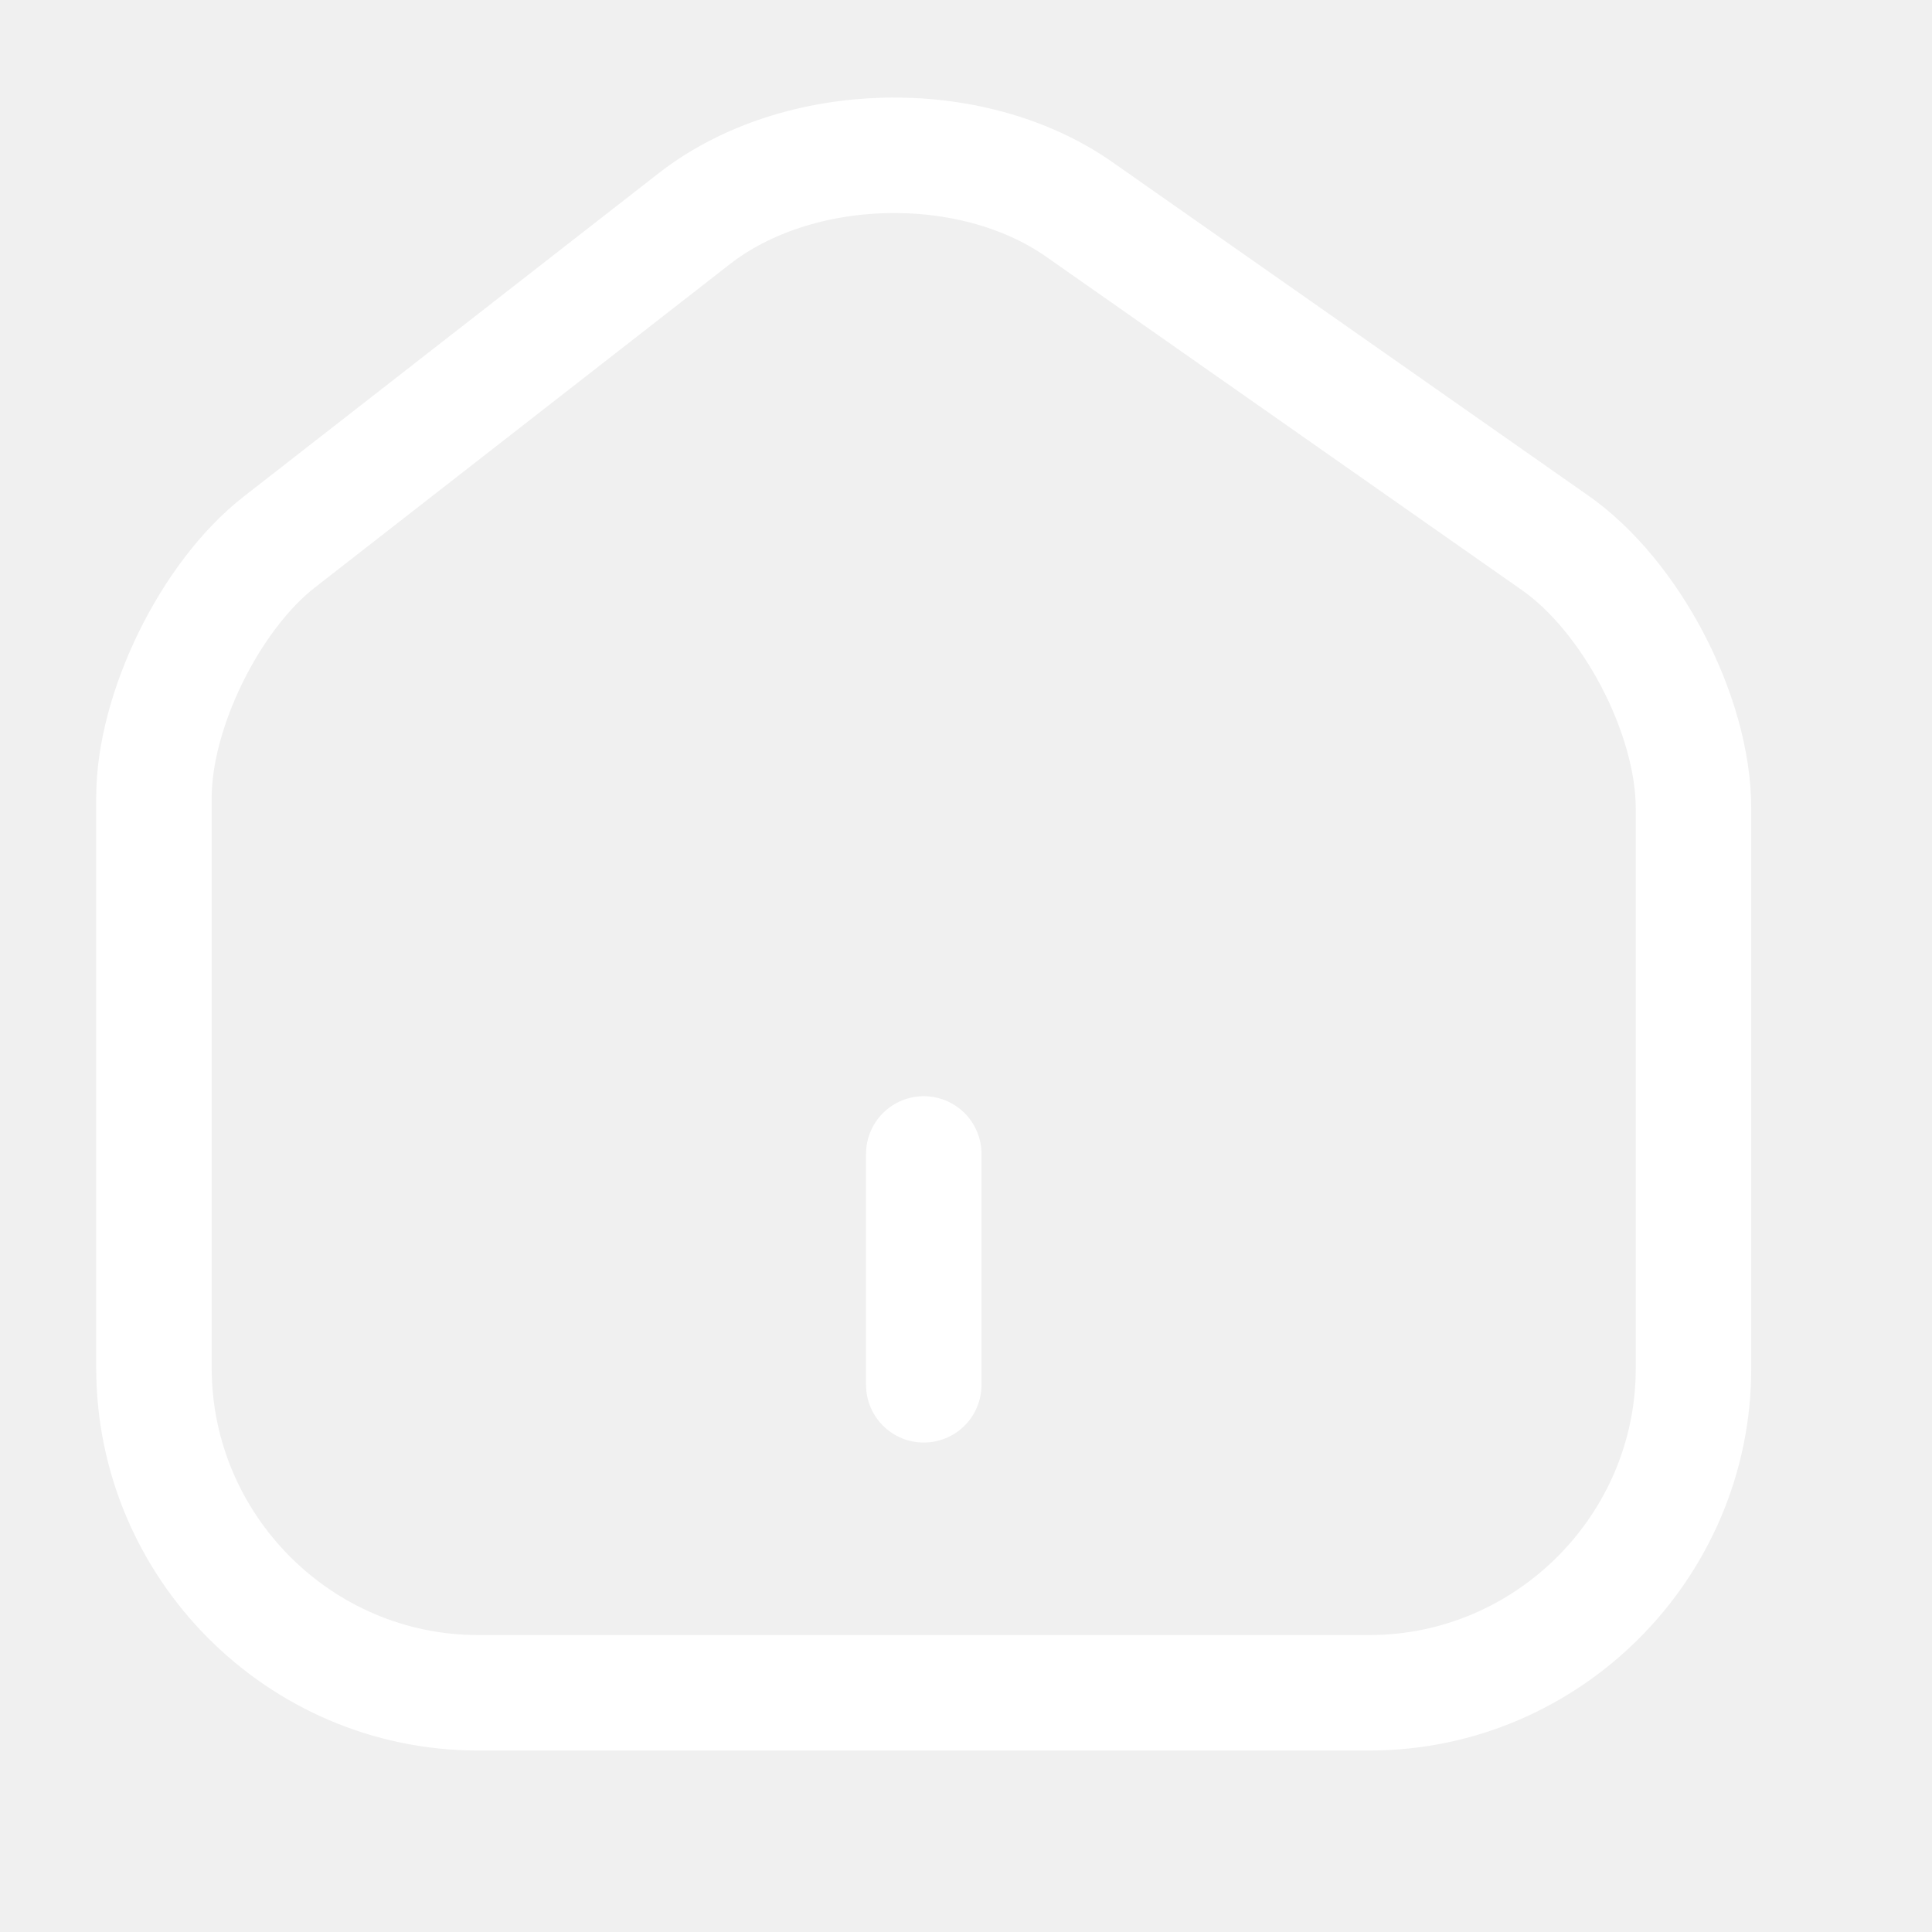
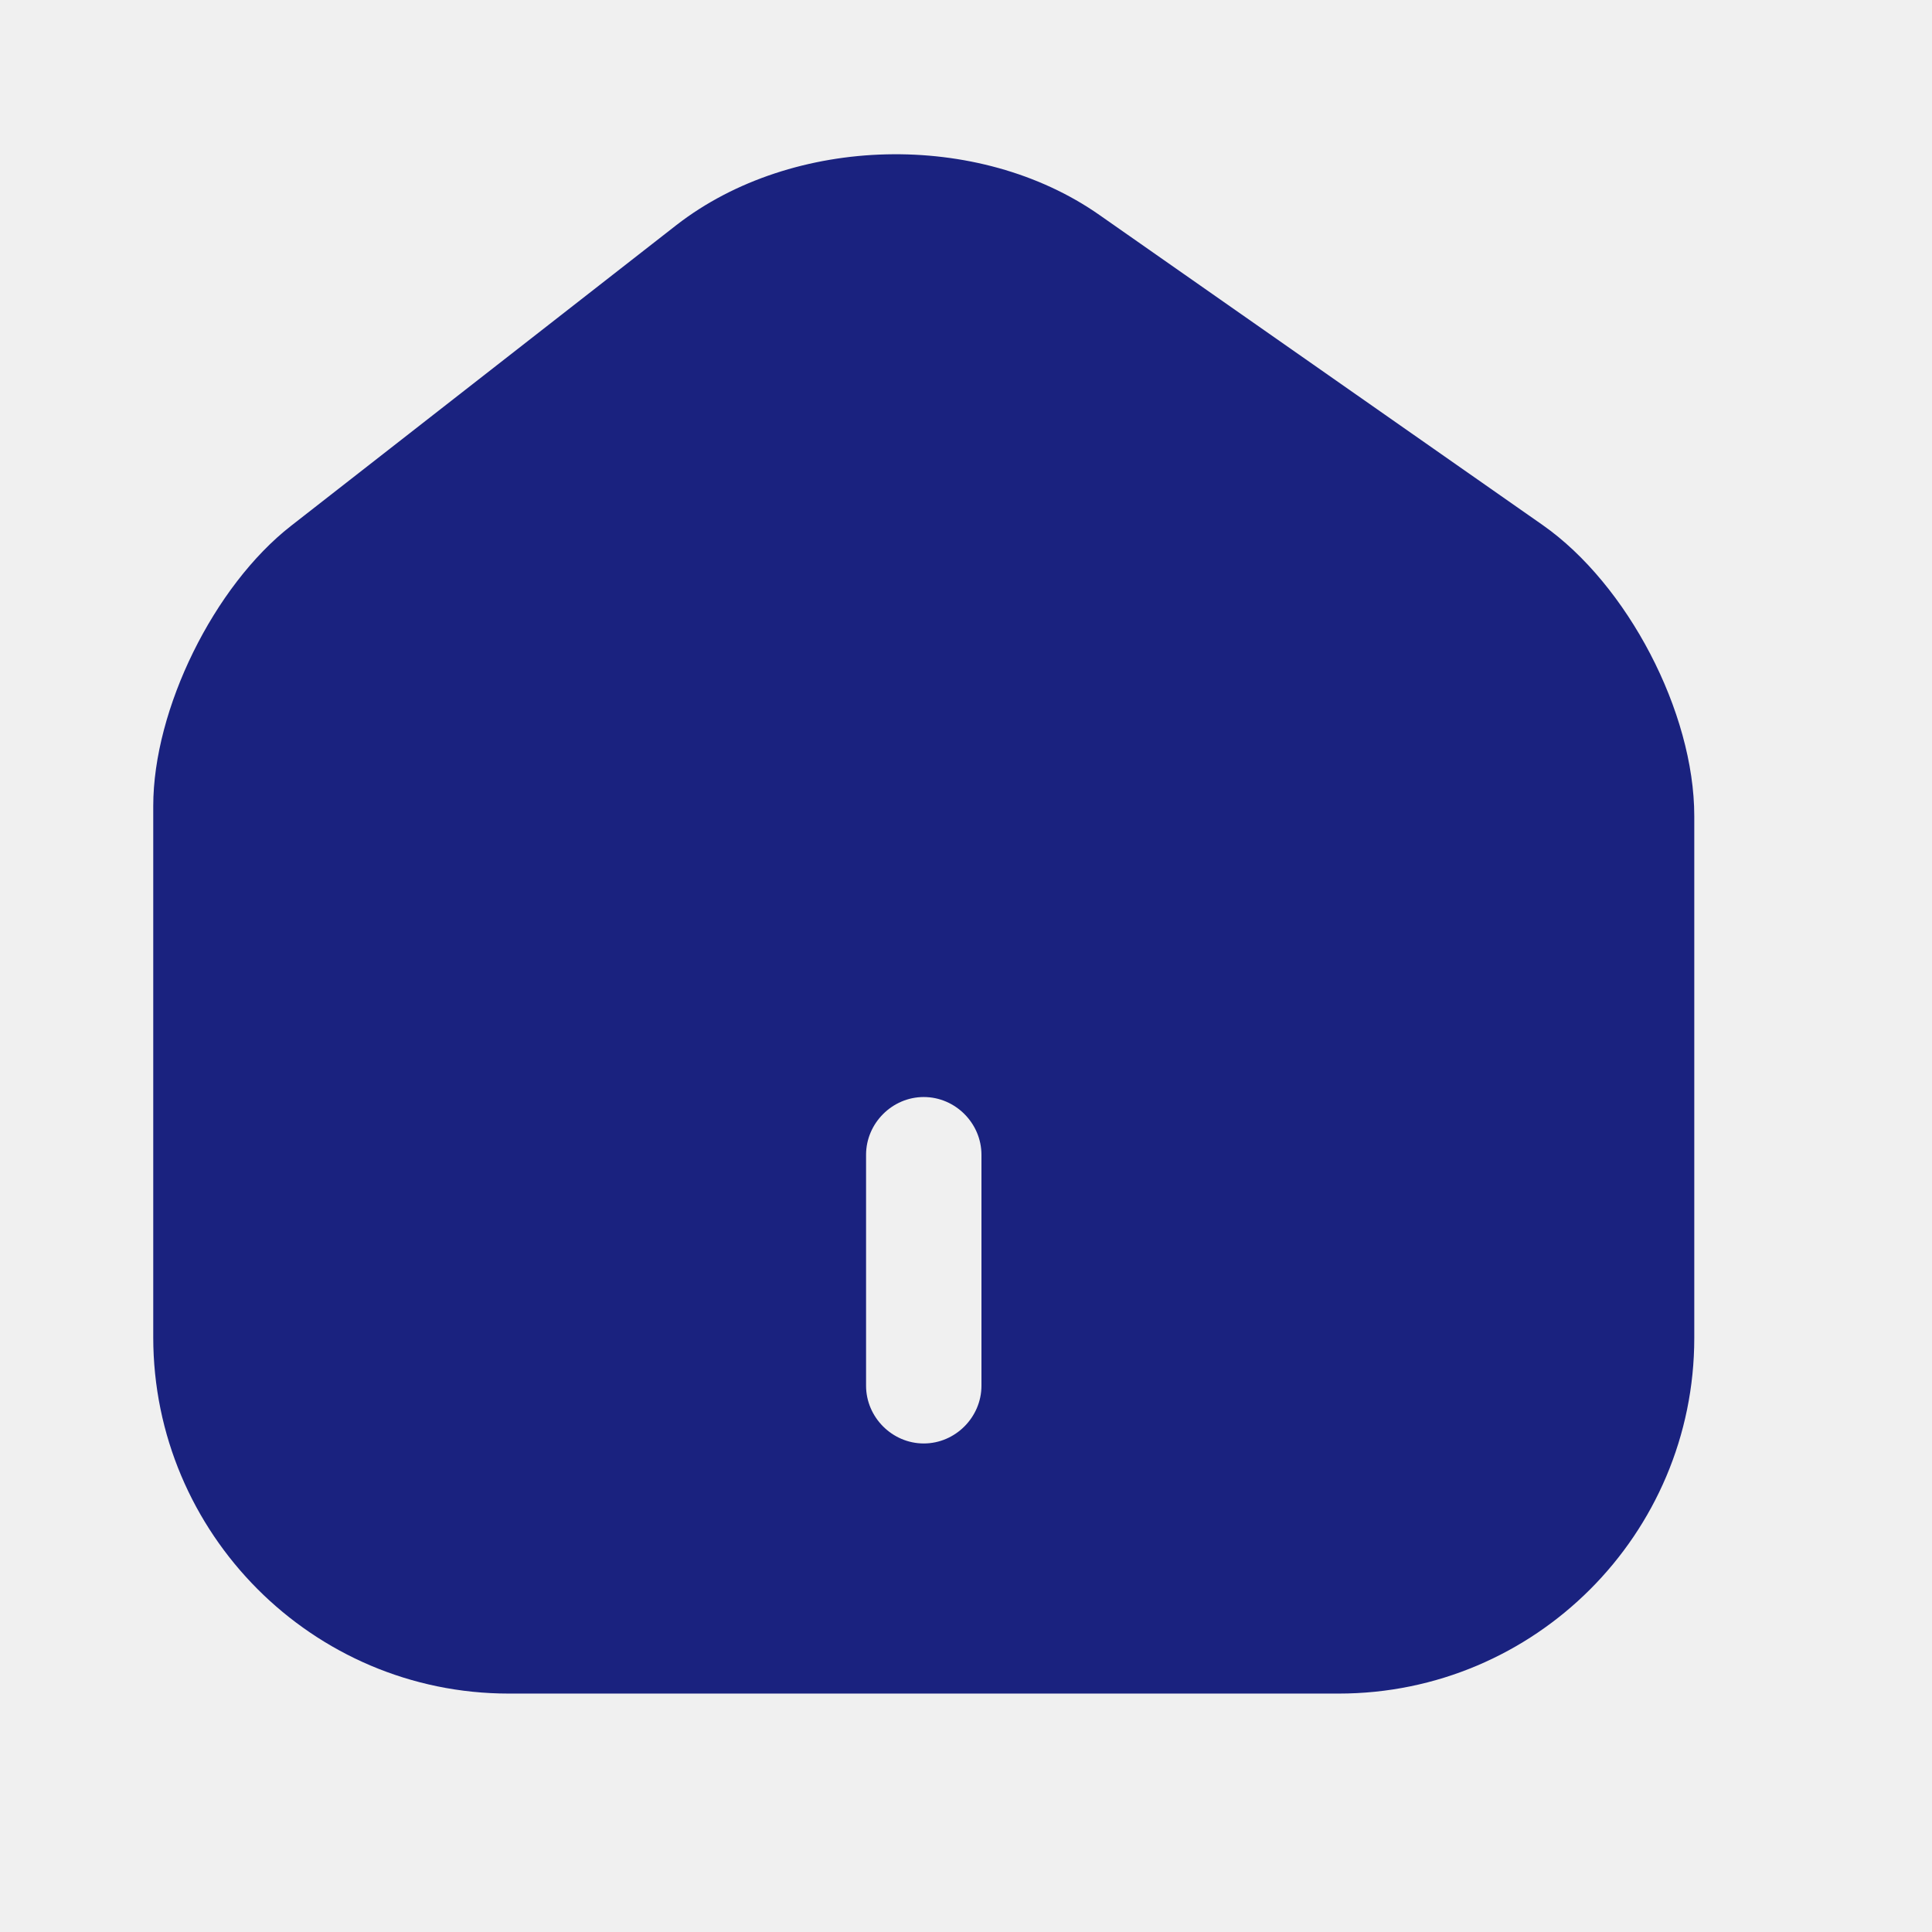
<svg xmlns="http://www.w3.org/2000/svg" width="22" height="22" viewBox="0 0 22 22" fill="none">
-   <path d="M3.182 6.171C2.393 6.785 1.753 8.091 1.753 9.081V15.577C1.753 17.61 3.41 19.276 5.443 19.276H15.594C17.627 19.276 19.284 17.61 19.284 15.585V9.204C19.284 8.143 18.574 6.785 17.706 6.18L12.289 2.384C11.062 1.525 9.09 1.569 7.906 2.49L3.182 6.171Z" stroke="white" stroke-width="1.315" stroke-linecap="round" stroke-linejoin="round" />
-   <path d="M10.519 15.769V13.14" stroke="white" stroke-width="1.315" stroke-linecap="round" stroke-linejoin="round" />
+   <path fill-rule="evenodd" clip-rule="evenodd" d="M12.518 2.447C11.141 1.483 9.029 1.535 7.705 2.561L3.314 5.988C2.437 6.672 1.745 8.074 1.745 9.179V15.227C1.745 17.462 3.559 19.285 5.794 19.285H15.244C17.479 19.285 19.293 17.471 19.293 15.236V9.293C19.293 8.109 18.531 6.654 17.567 5.979L12.518 2.447ZM10.519 16.437C10.16 16.437 9.862 16.139 9.862 15.779V13.15C9.862 12.79 10.16 12.492 10.519 12.492C10.878 12.492 11.176 12.79 11.176 13.15V15.779C11.176 16.139 10.878 16.437 10.519 16.437Z" fill="#1A227F" />
</svg>
